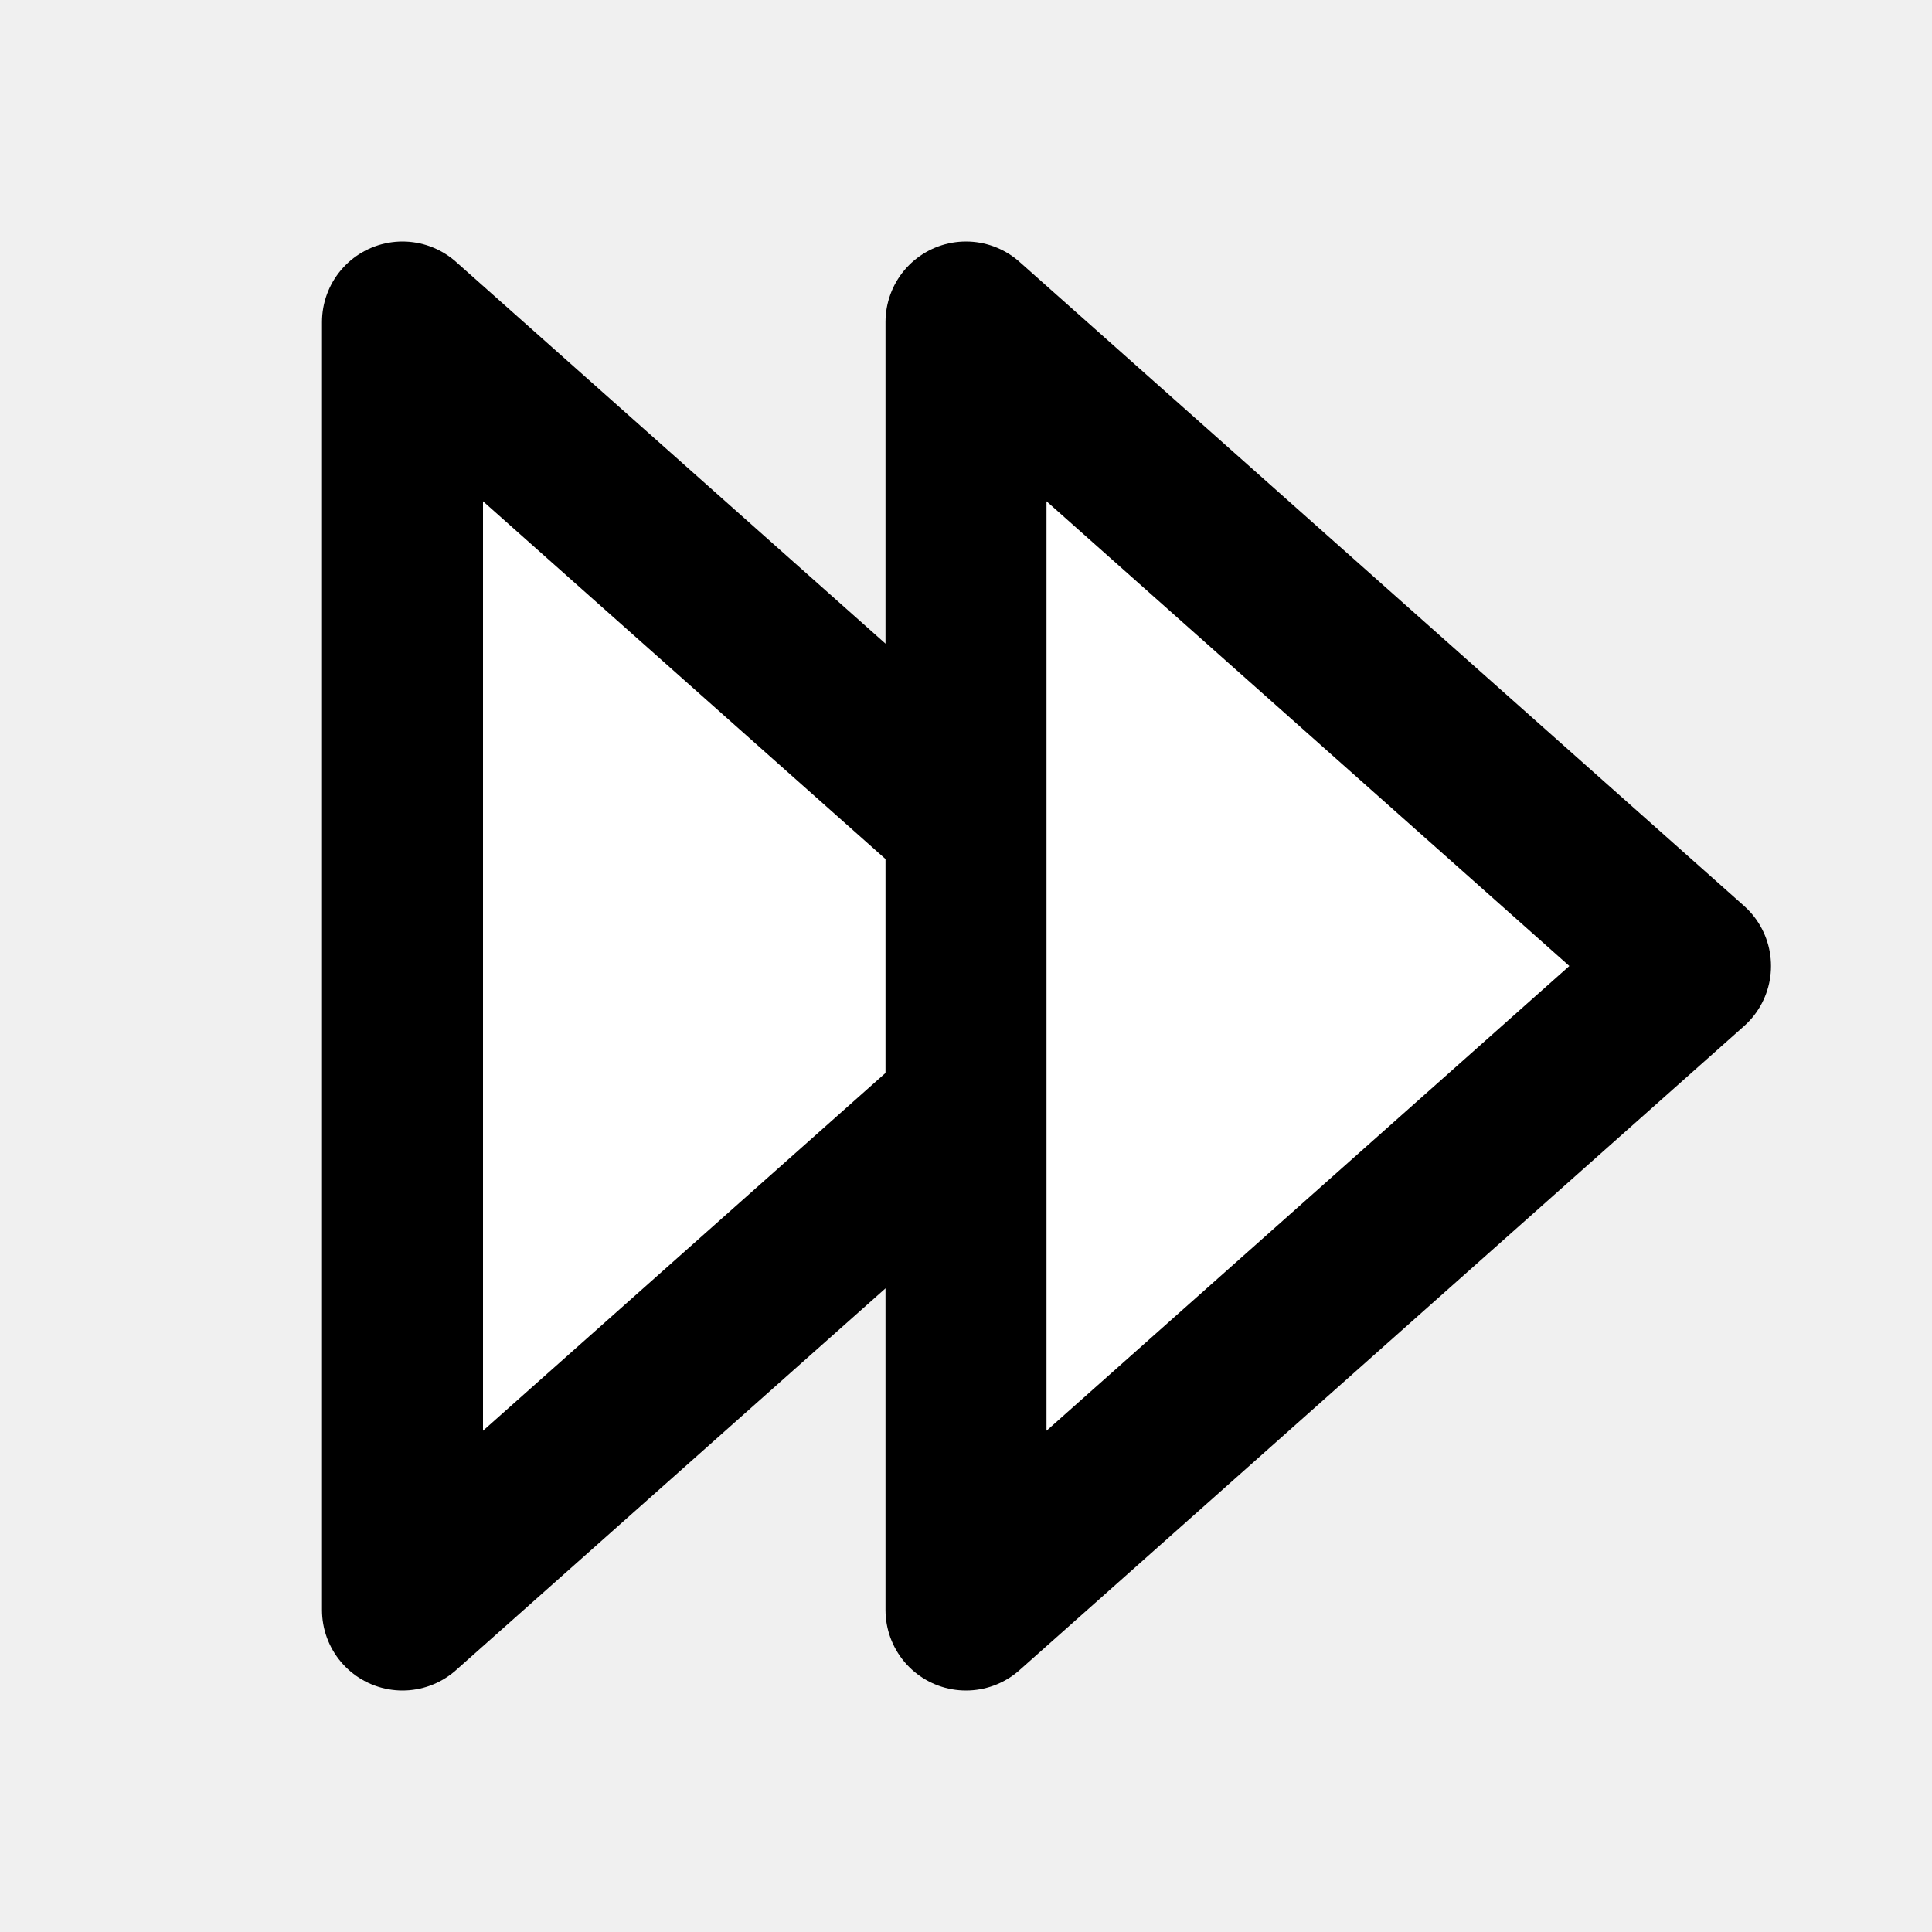
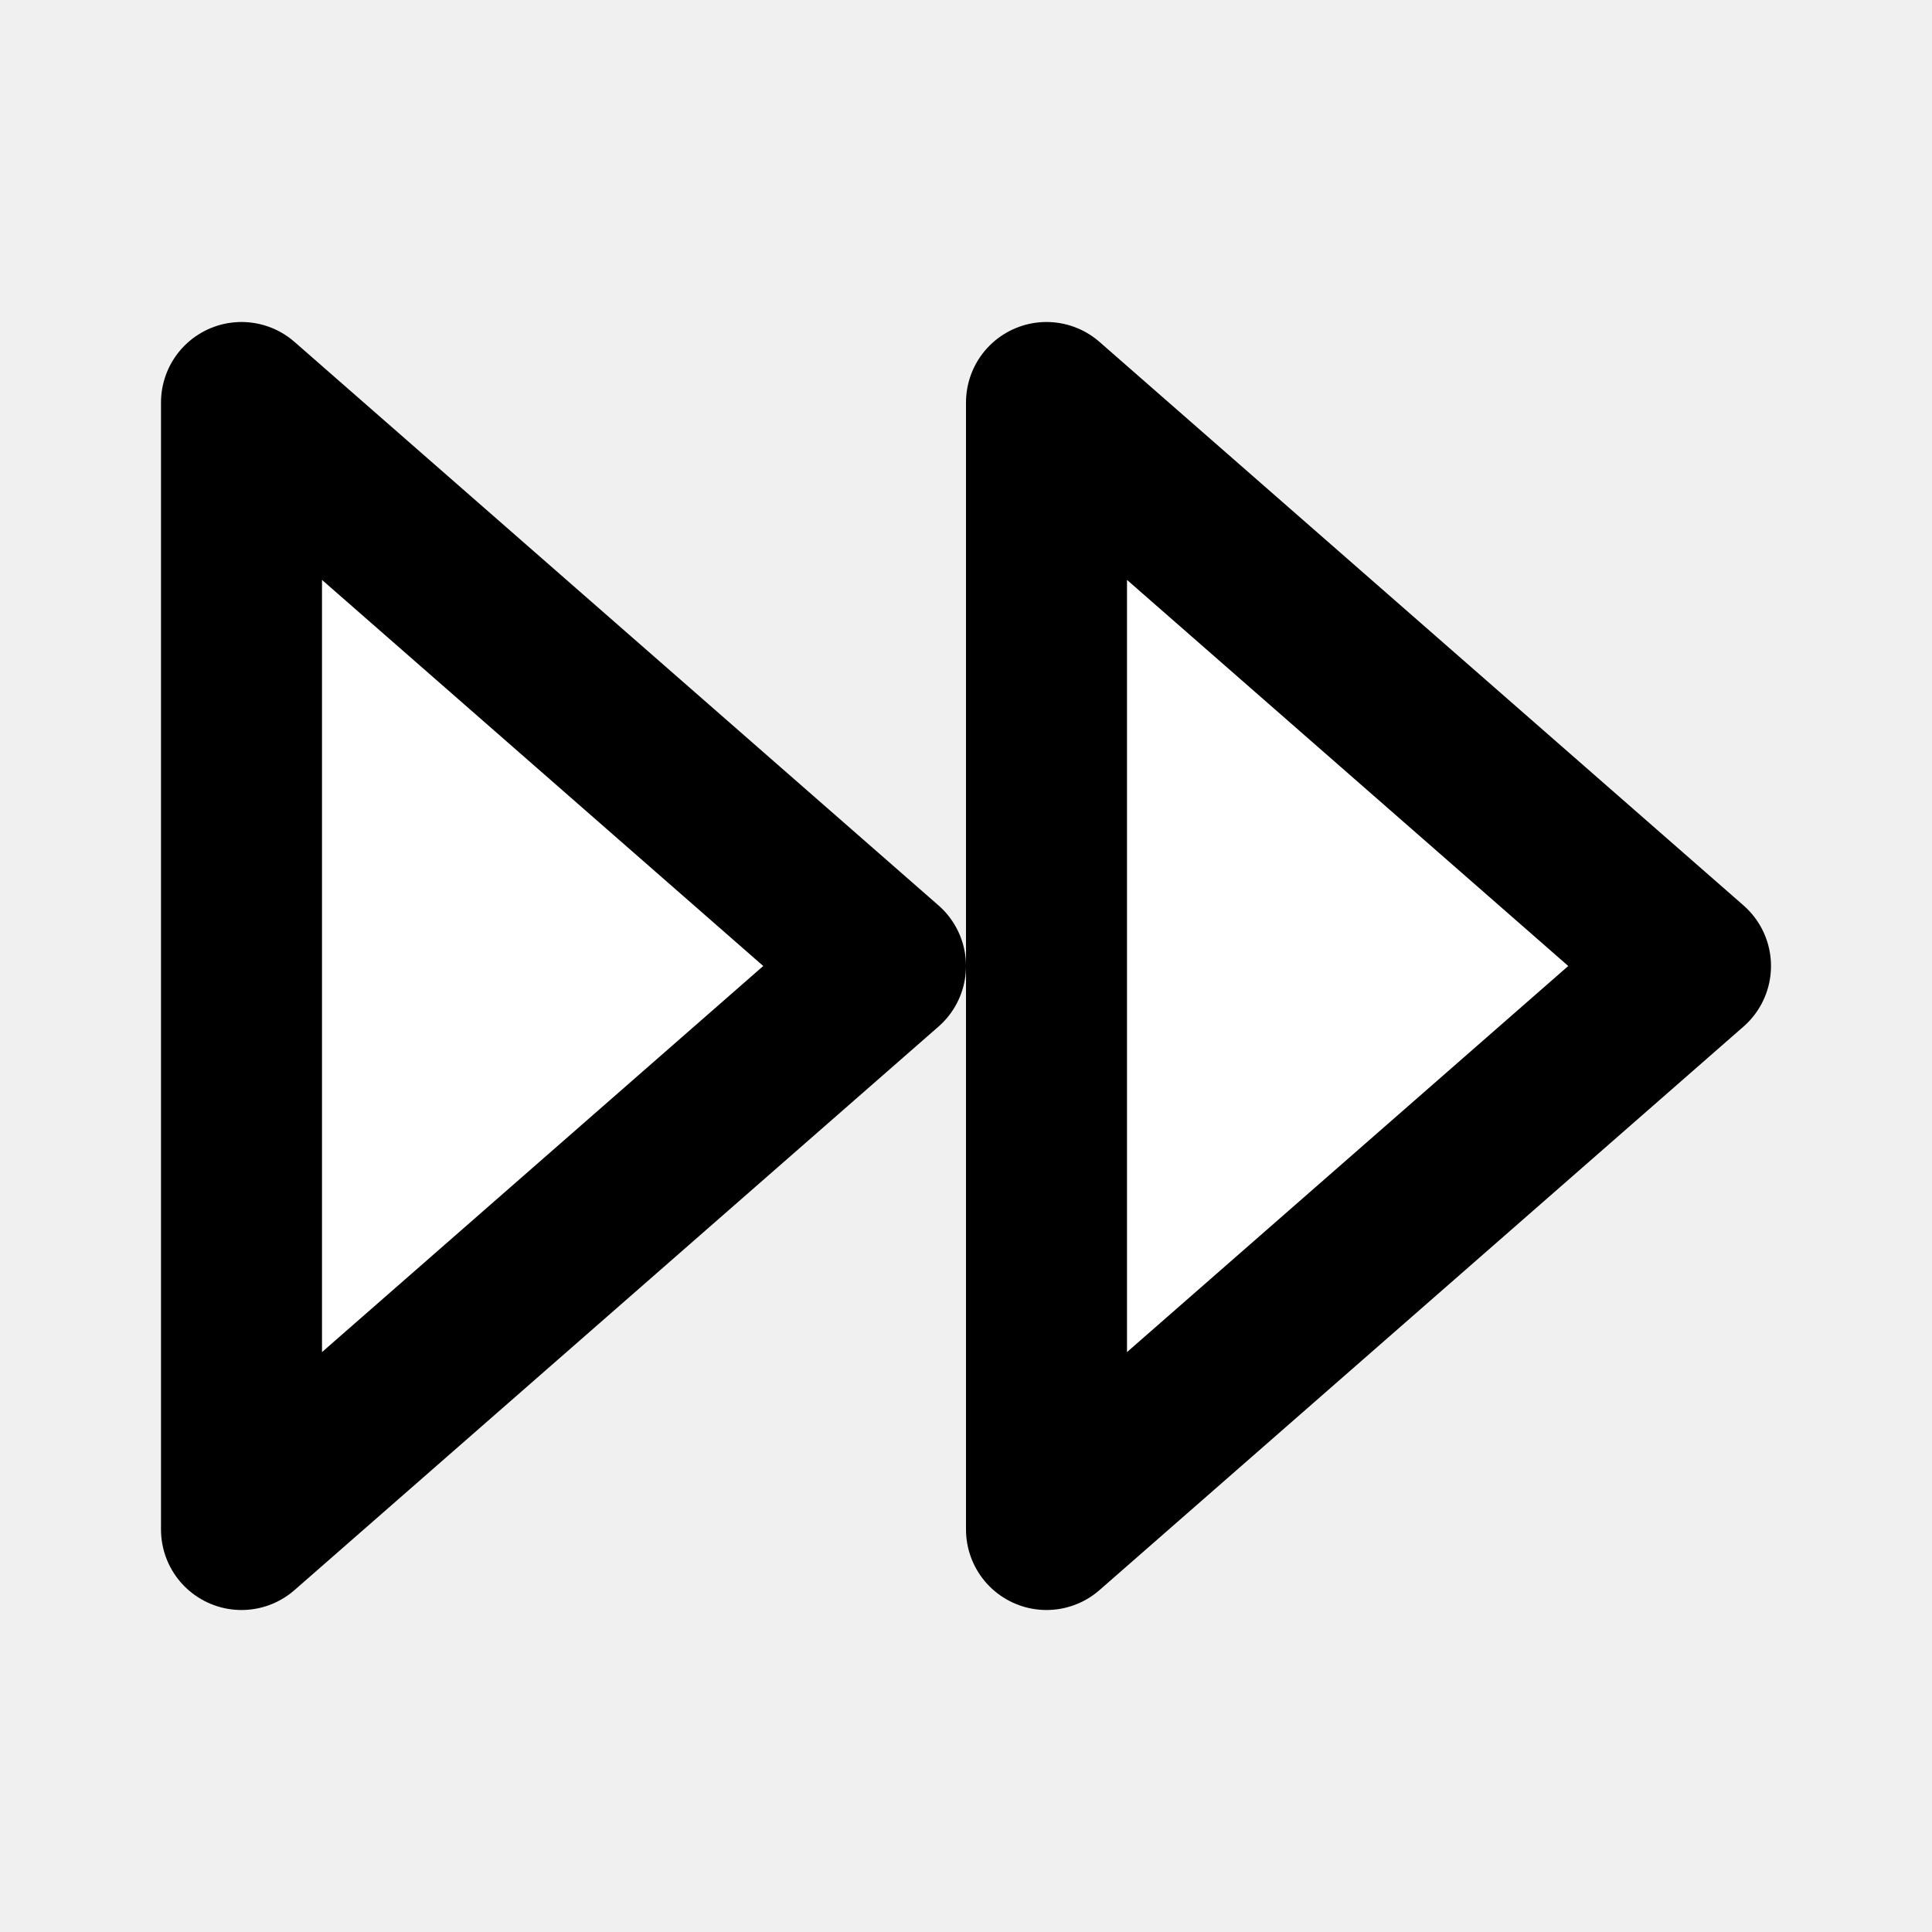
- <svg xmlns="http://www.w3.org/2000/svg" viewBox="0 0 24 24" width="24" height="24" fill="none" stroke="black" stroke-width="2" stroke-linecap="round" stroke-linejoin="round">
-   <polygon points="5 4 14 12 5 20" fill="white" stroke="black" />
-   <polygon points="12 4 21 12 12 20" fill="white" stroke="black" />
+ <svg xmlns="http://www.w3.org/2000/svg" width="24" height="24" viewBox="0 0 24 24" fill="none" stroke="black" stroke-width="2" stroke-linecap="round" stroke-linejoin="round">
+   <path d="m3 5 8 7-8 7V5Zm10 0 8 7-8 7V5Z" fill="white" />
</svg>
